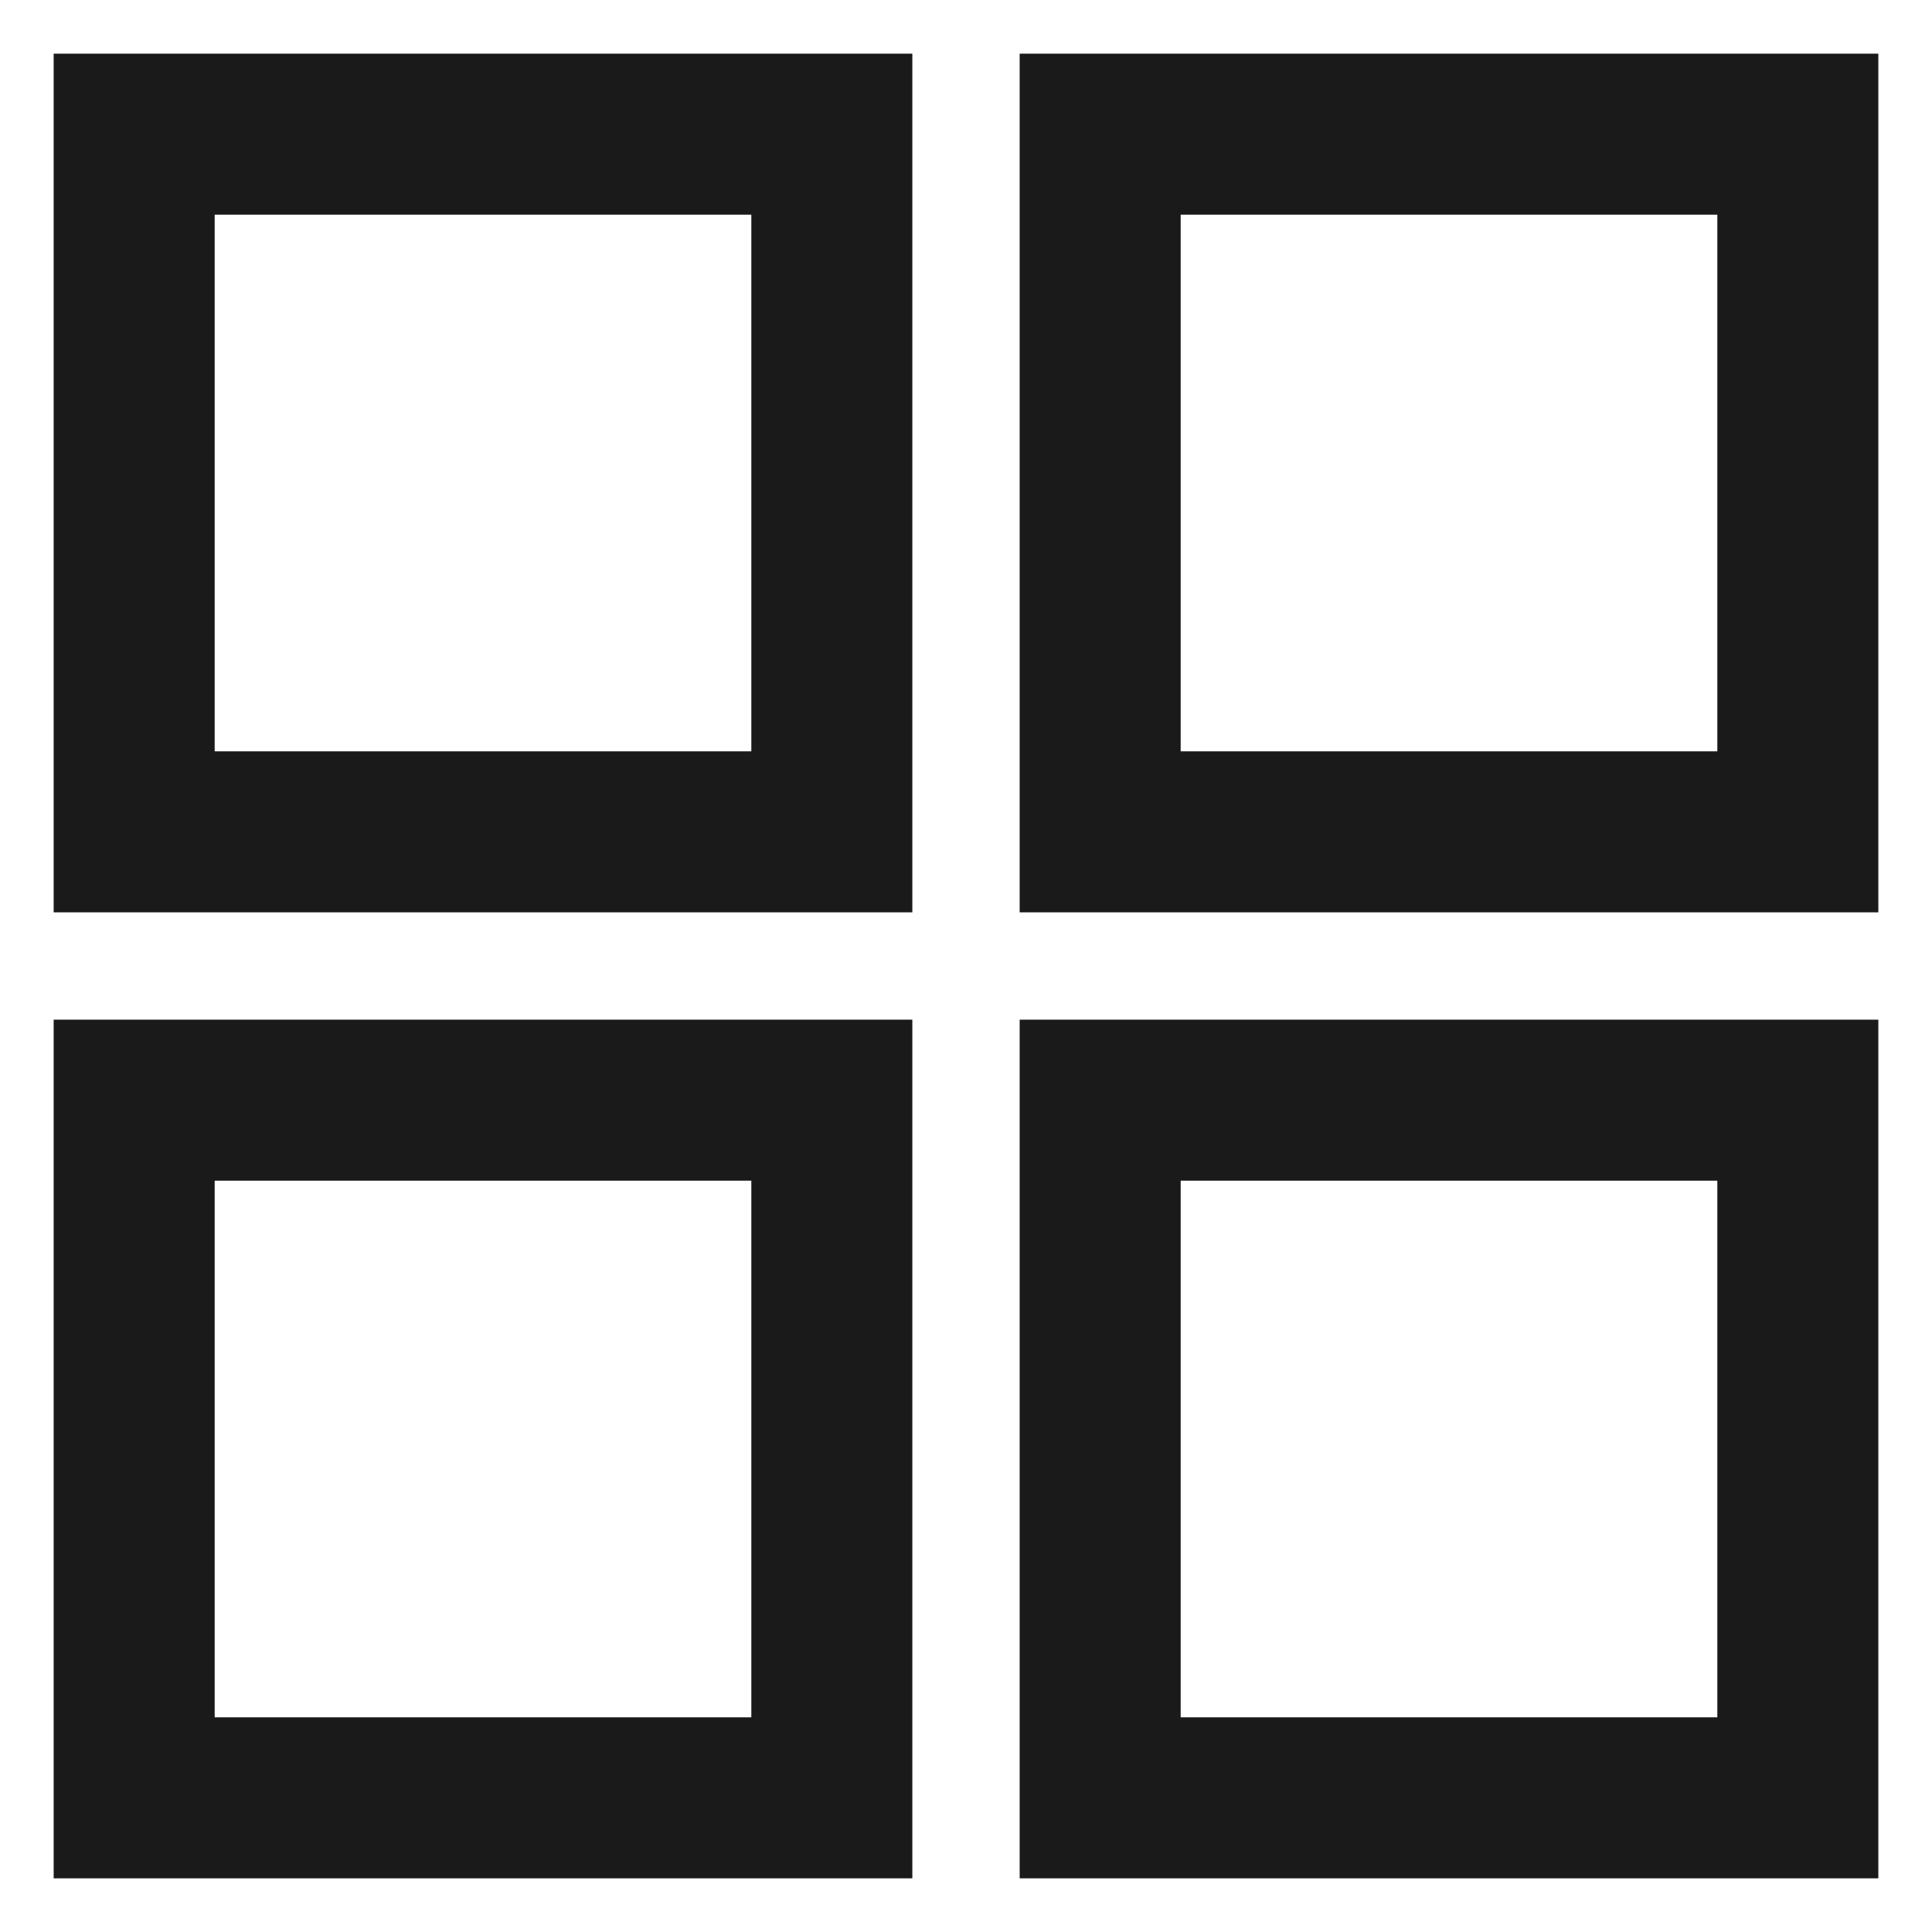
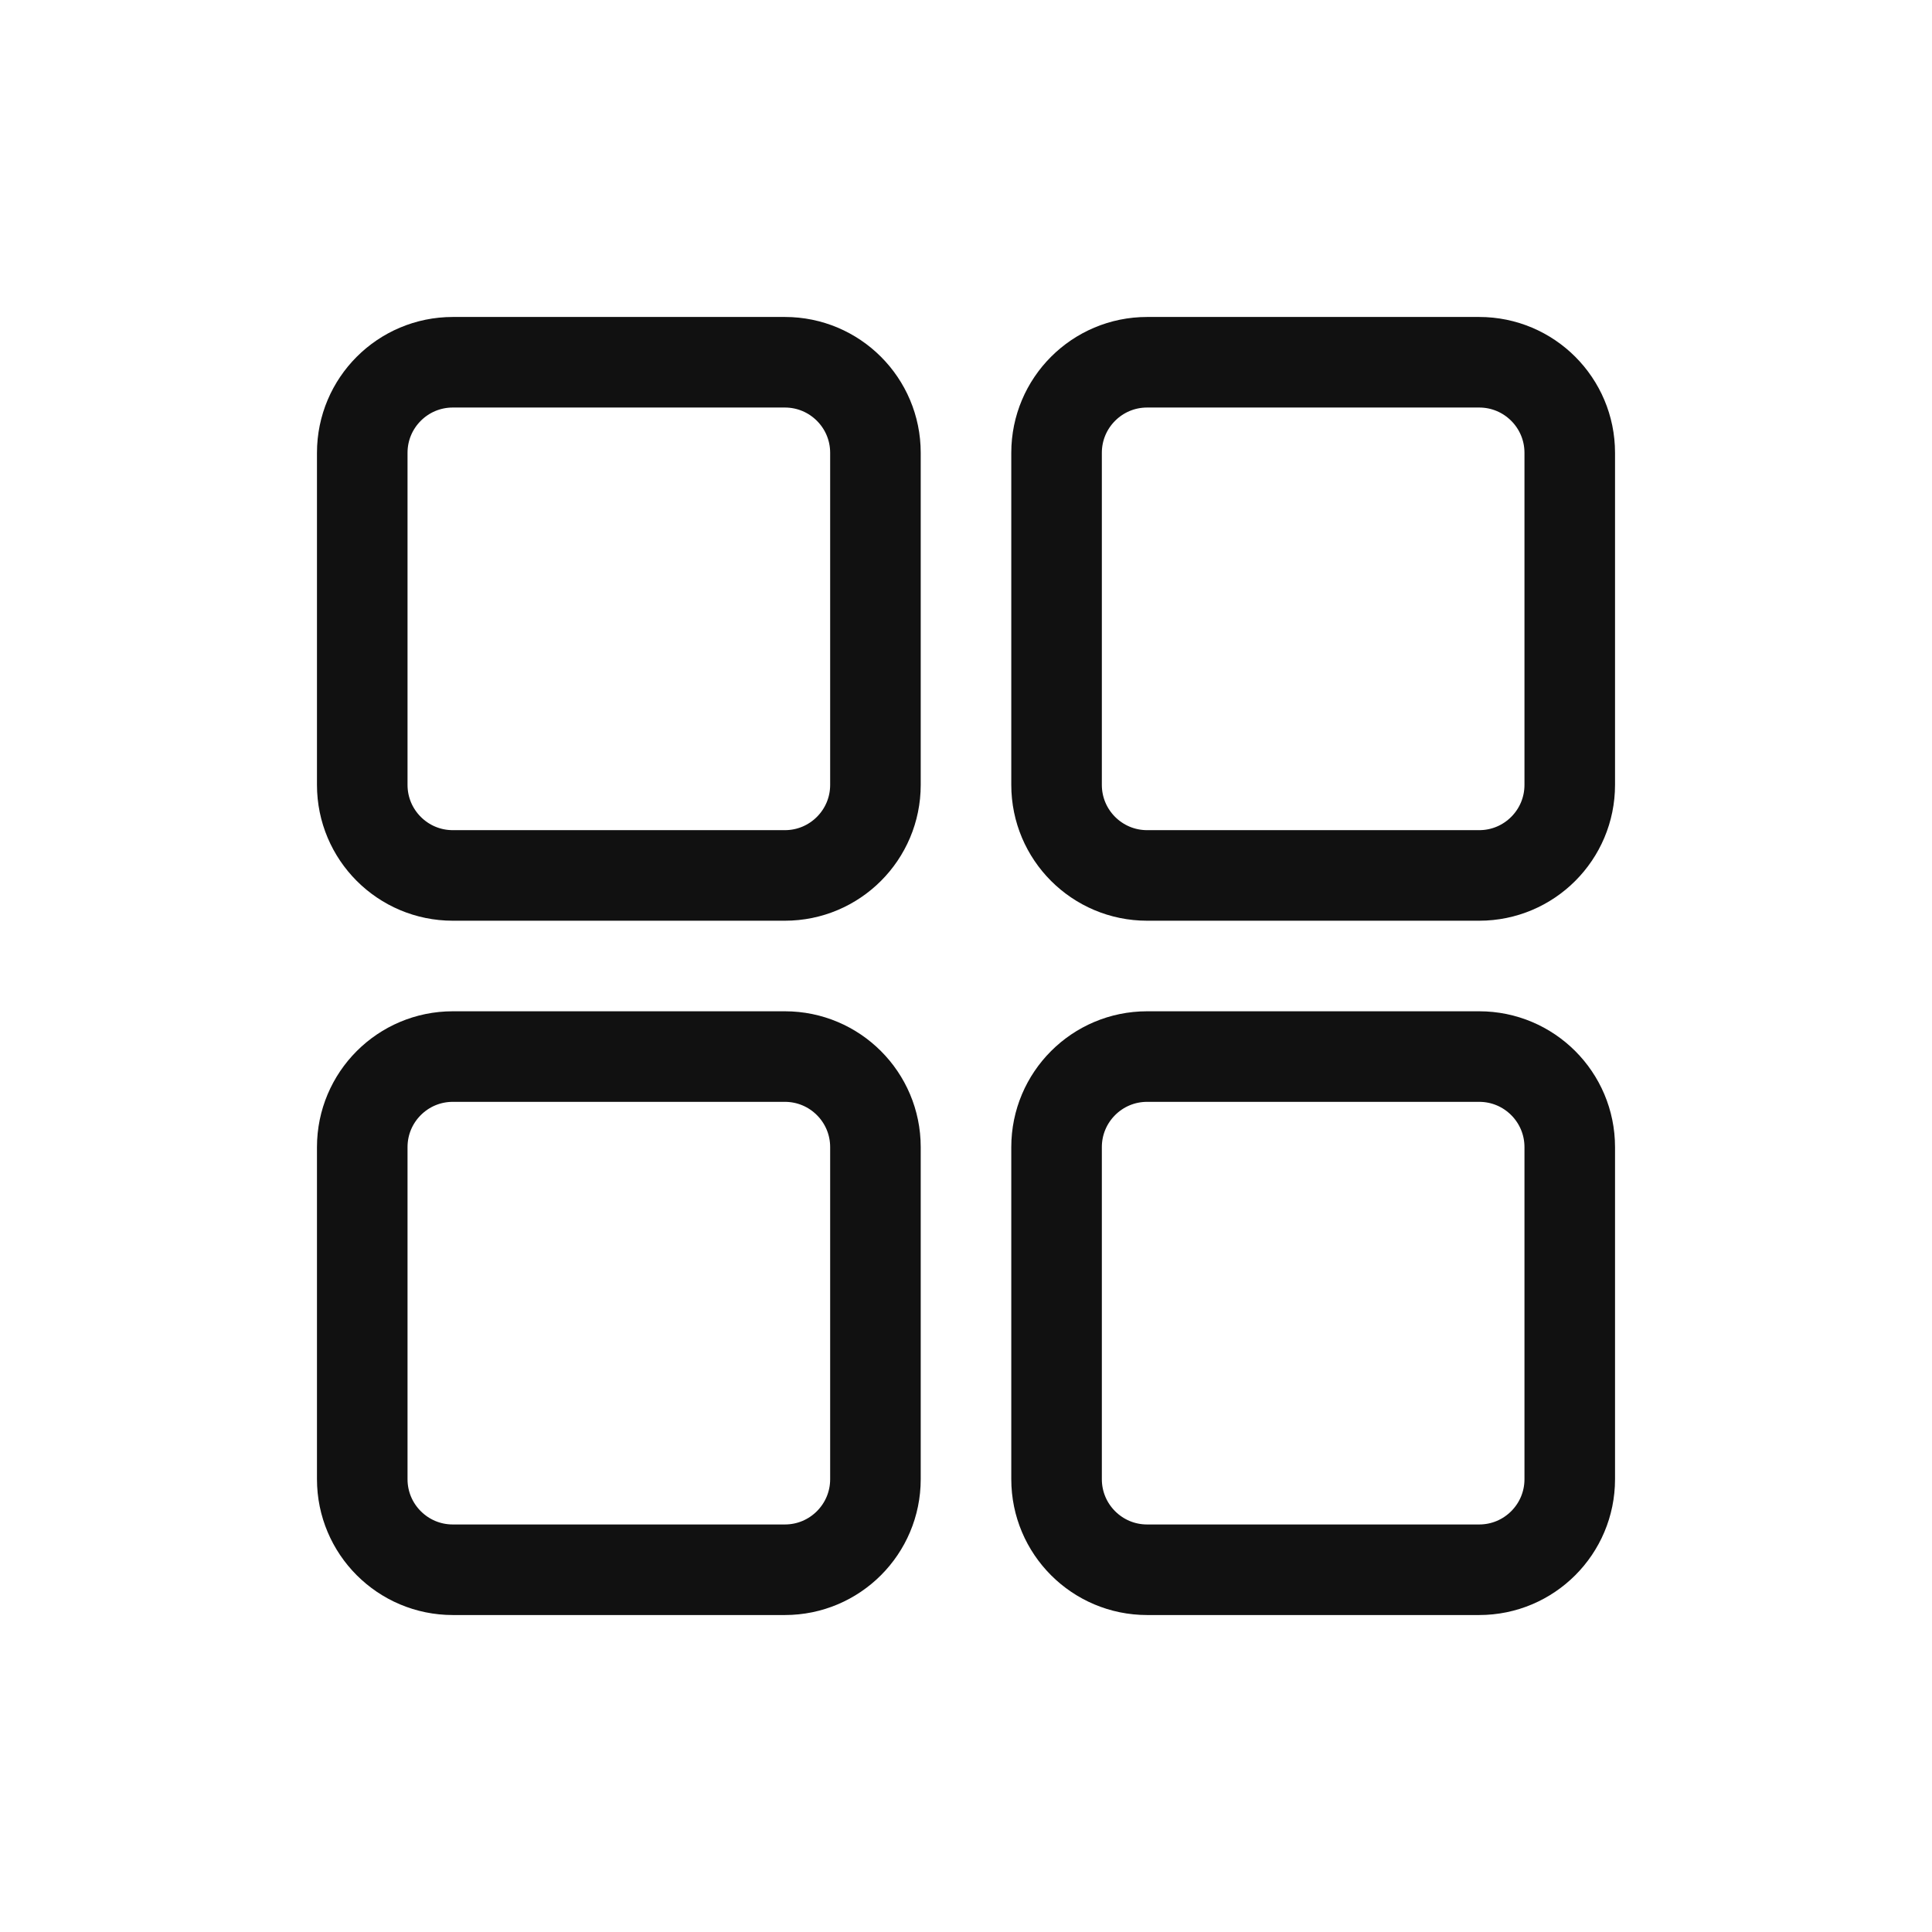
- <svg xmlns="http://www.w3.org/2000/svg" width="18" height="18" viewBox="0 0 18 18" fill="none" aria-hidden="true">
-   <rect x="1.25" y="1.25" width="6.5" height="6.5" stroke="#1a1a1a" stroke-width="1.5" />
-   <rect x="10.25" y="1.25" width="6.5" height="6.5" stroke="#1a1a1a" stroke-width="1.5" />
-   <rect x="1.25" y="10.25" width="6.5" height="6.5" stroke="#1a1a1a" stroke-width="1.5" />
-   <rect x="10.25" y="10.25" width="6.5" height="6.5" stroke="#1a1a1a" stroke-width="1.5" />
+ <svg xmlns="http://www.w3.org/2000/svg" width="32" height="32" viewBox="0 0 32 32" fill="none" aria-hidden="true">
+   <rect x="6" y="6" width="8.5" height="8.5" rx="1.5" stroke="#111111" stroke-width="1.5" />
+   <rect x="17.5" y="6" width="8.5" height="8.5" rx="1.5" stroke="#111111" stroke-width="1.5" />
+   <rect x="6" y="17.5" width="8.5" height="8.5" rx="1.5" stroke="#111111" stroke-width="1.5" />
+   <rect x="17.5" y="17.5" width="8.5" height="8.5" rx="1.5" stroke="#111111" stroke-width="1.5" />
</svg>
